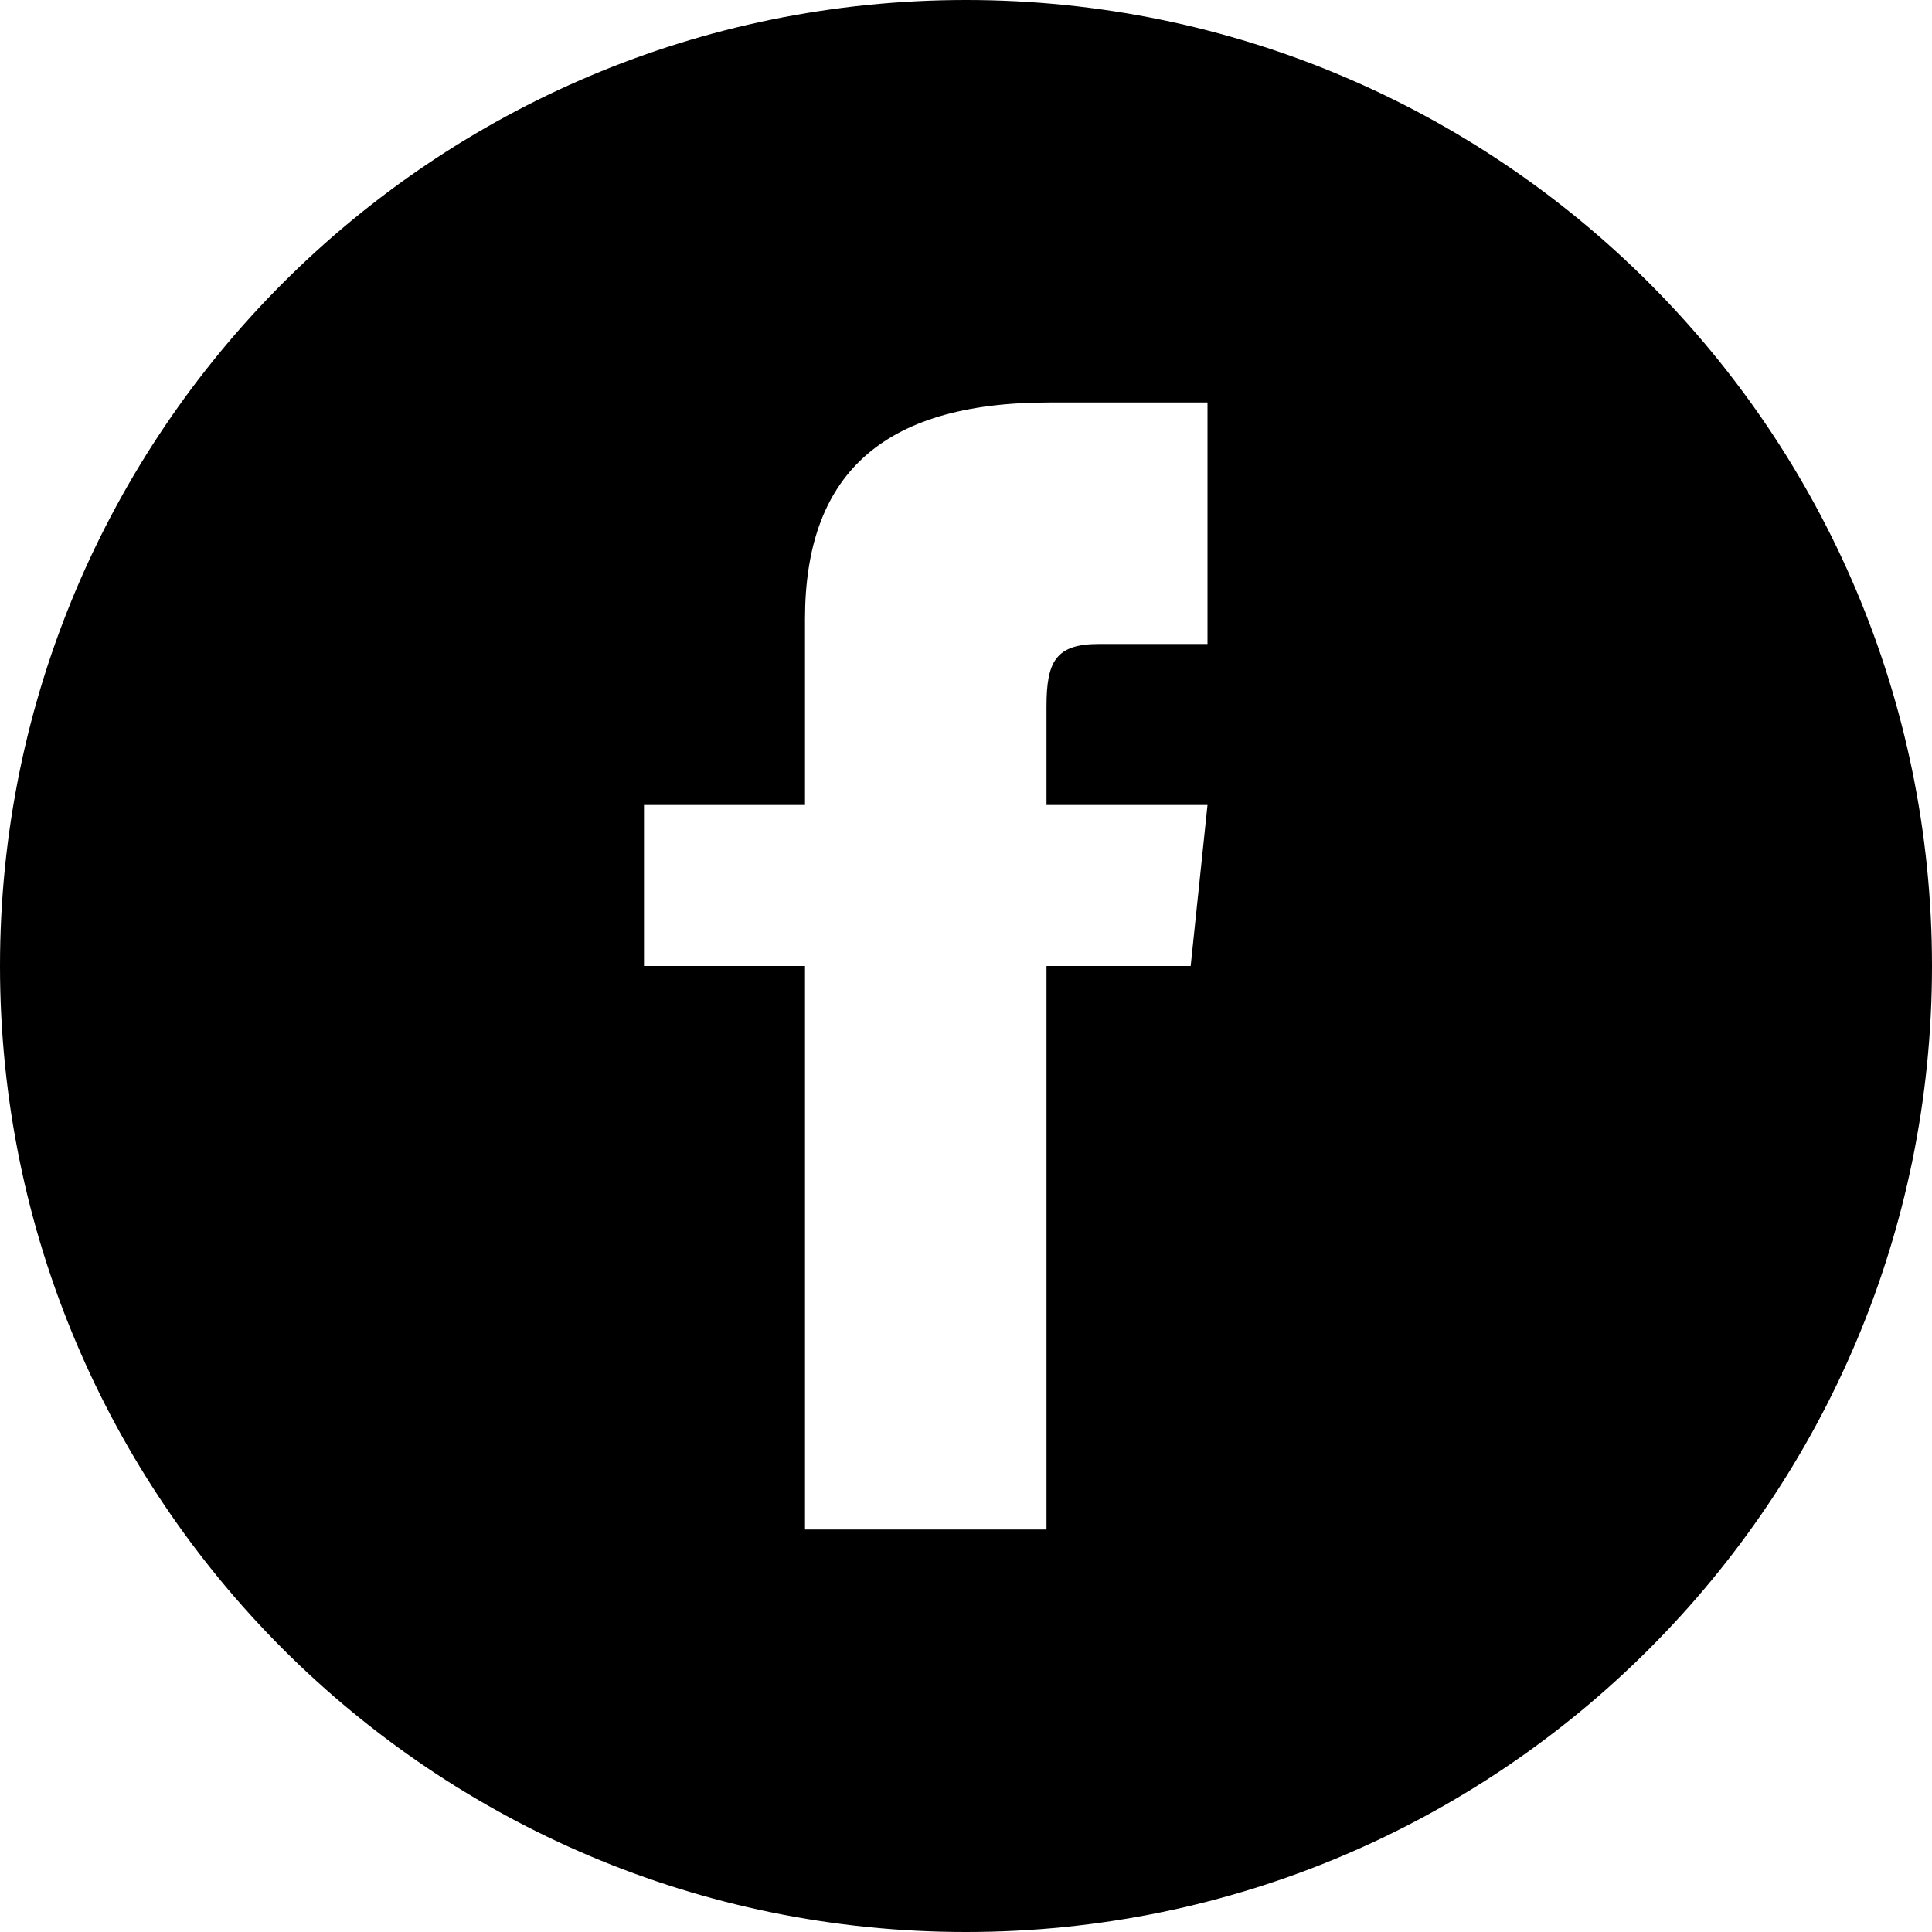
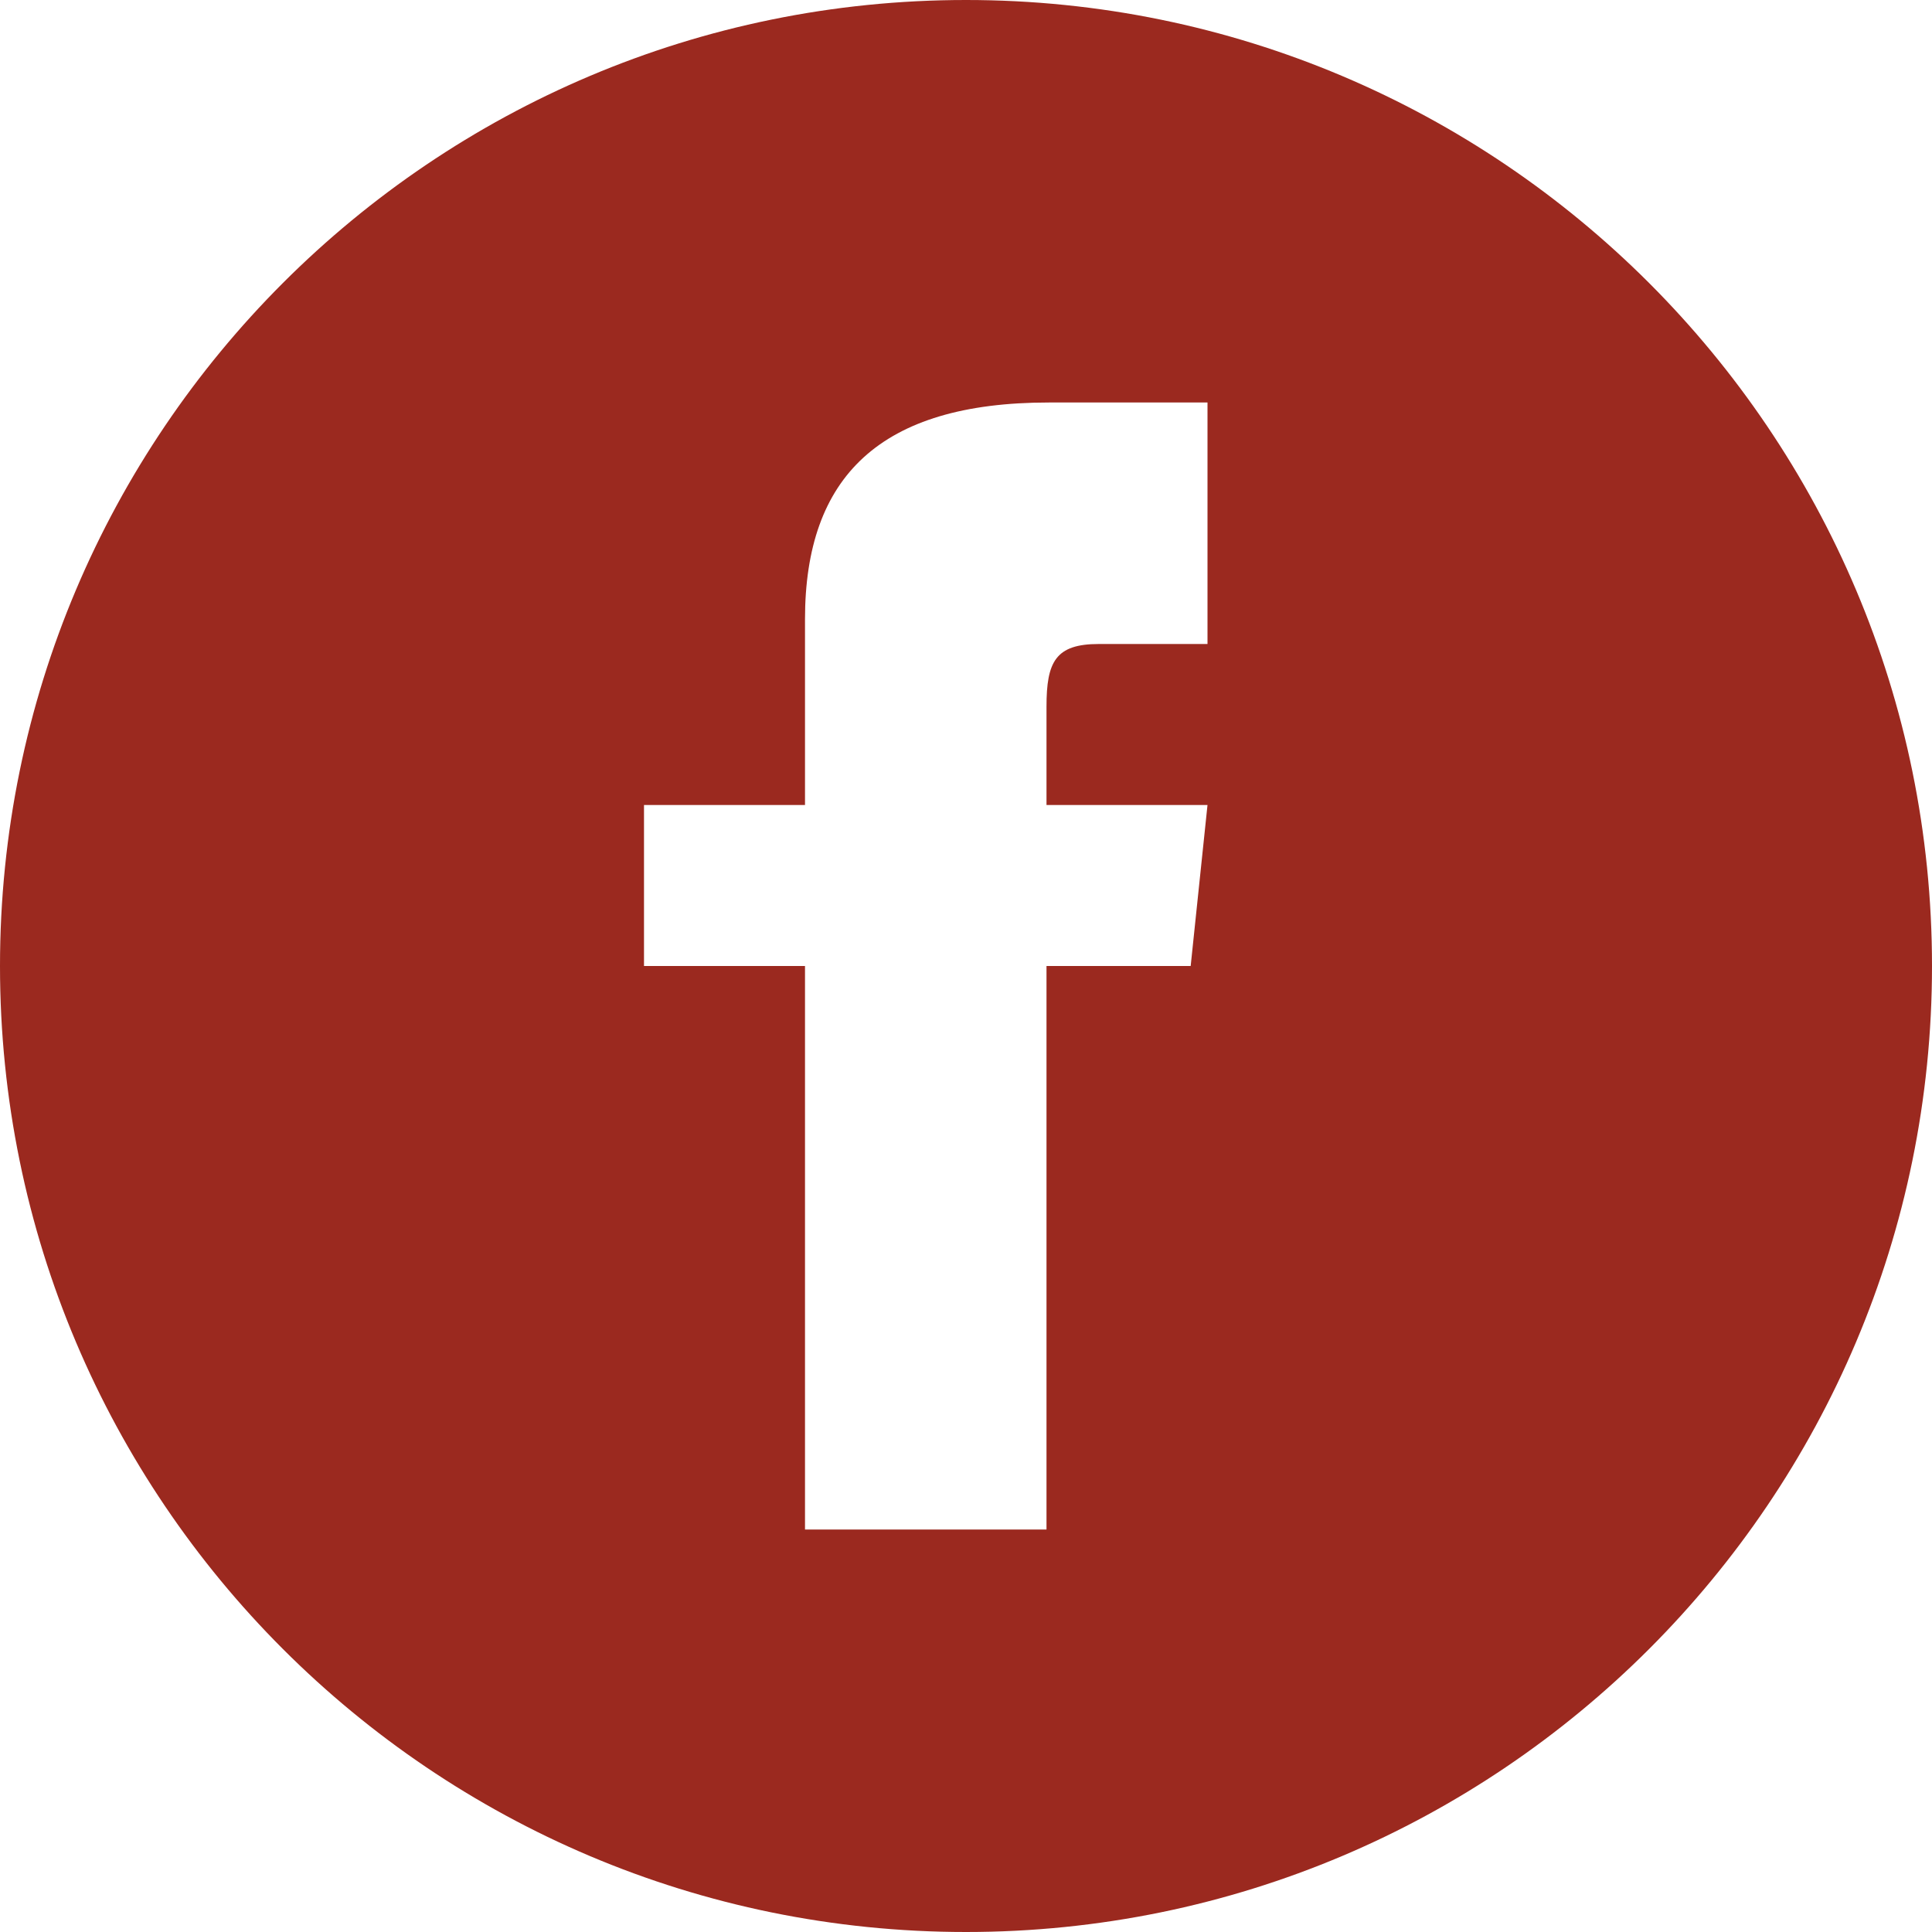
<svg xmlns="http://www.w3.org/2000/svg" width="24" height="24" viewBox="0 0 24 24">
-   <path d="M12 0c-6.627 0-12 5.373-12 12s5.373 12 12 12 12-5.373 12-12-5.373-12-12-12zm3 8h-1.35c-.538 0-.65.221-.65.778v1.222h2l-.209 2h-1.791v7h-3v-7h-2v-2h2v-2.308c0-1.769.931-2.692 3.029-2.692h1.971v3z" />
+   <path fill="#9B291F" d="M12 0c-6.627 0-12 5.373-12 12s5.373 12 12 12 12-5.373 12-12-5.373-12-12-12zm3 8h-1.35c-.538 0-.65.221-.65.778v1.222h2l-.209 2h-1.791v7h-3v-7h-2v-2h2v-2.308c0-1.769.931-2.692 3.029-2.692h1.971v3z" />
</svg>
